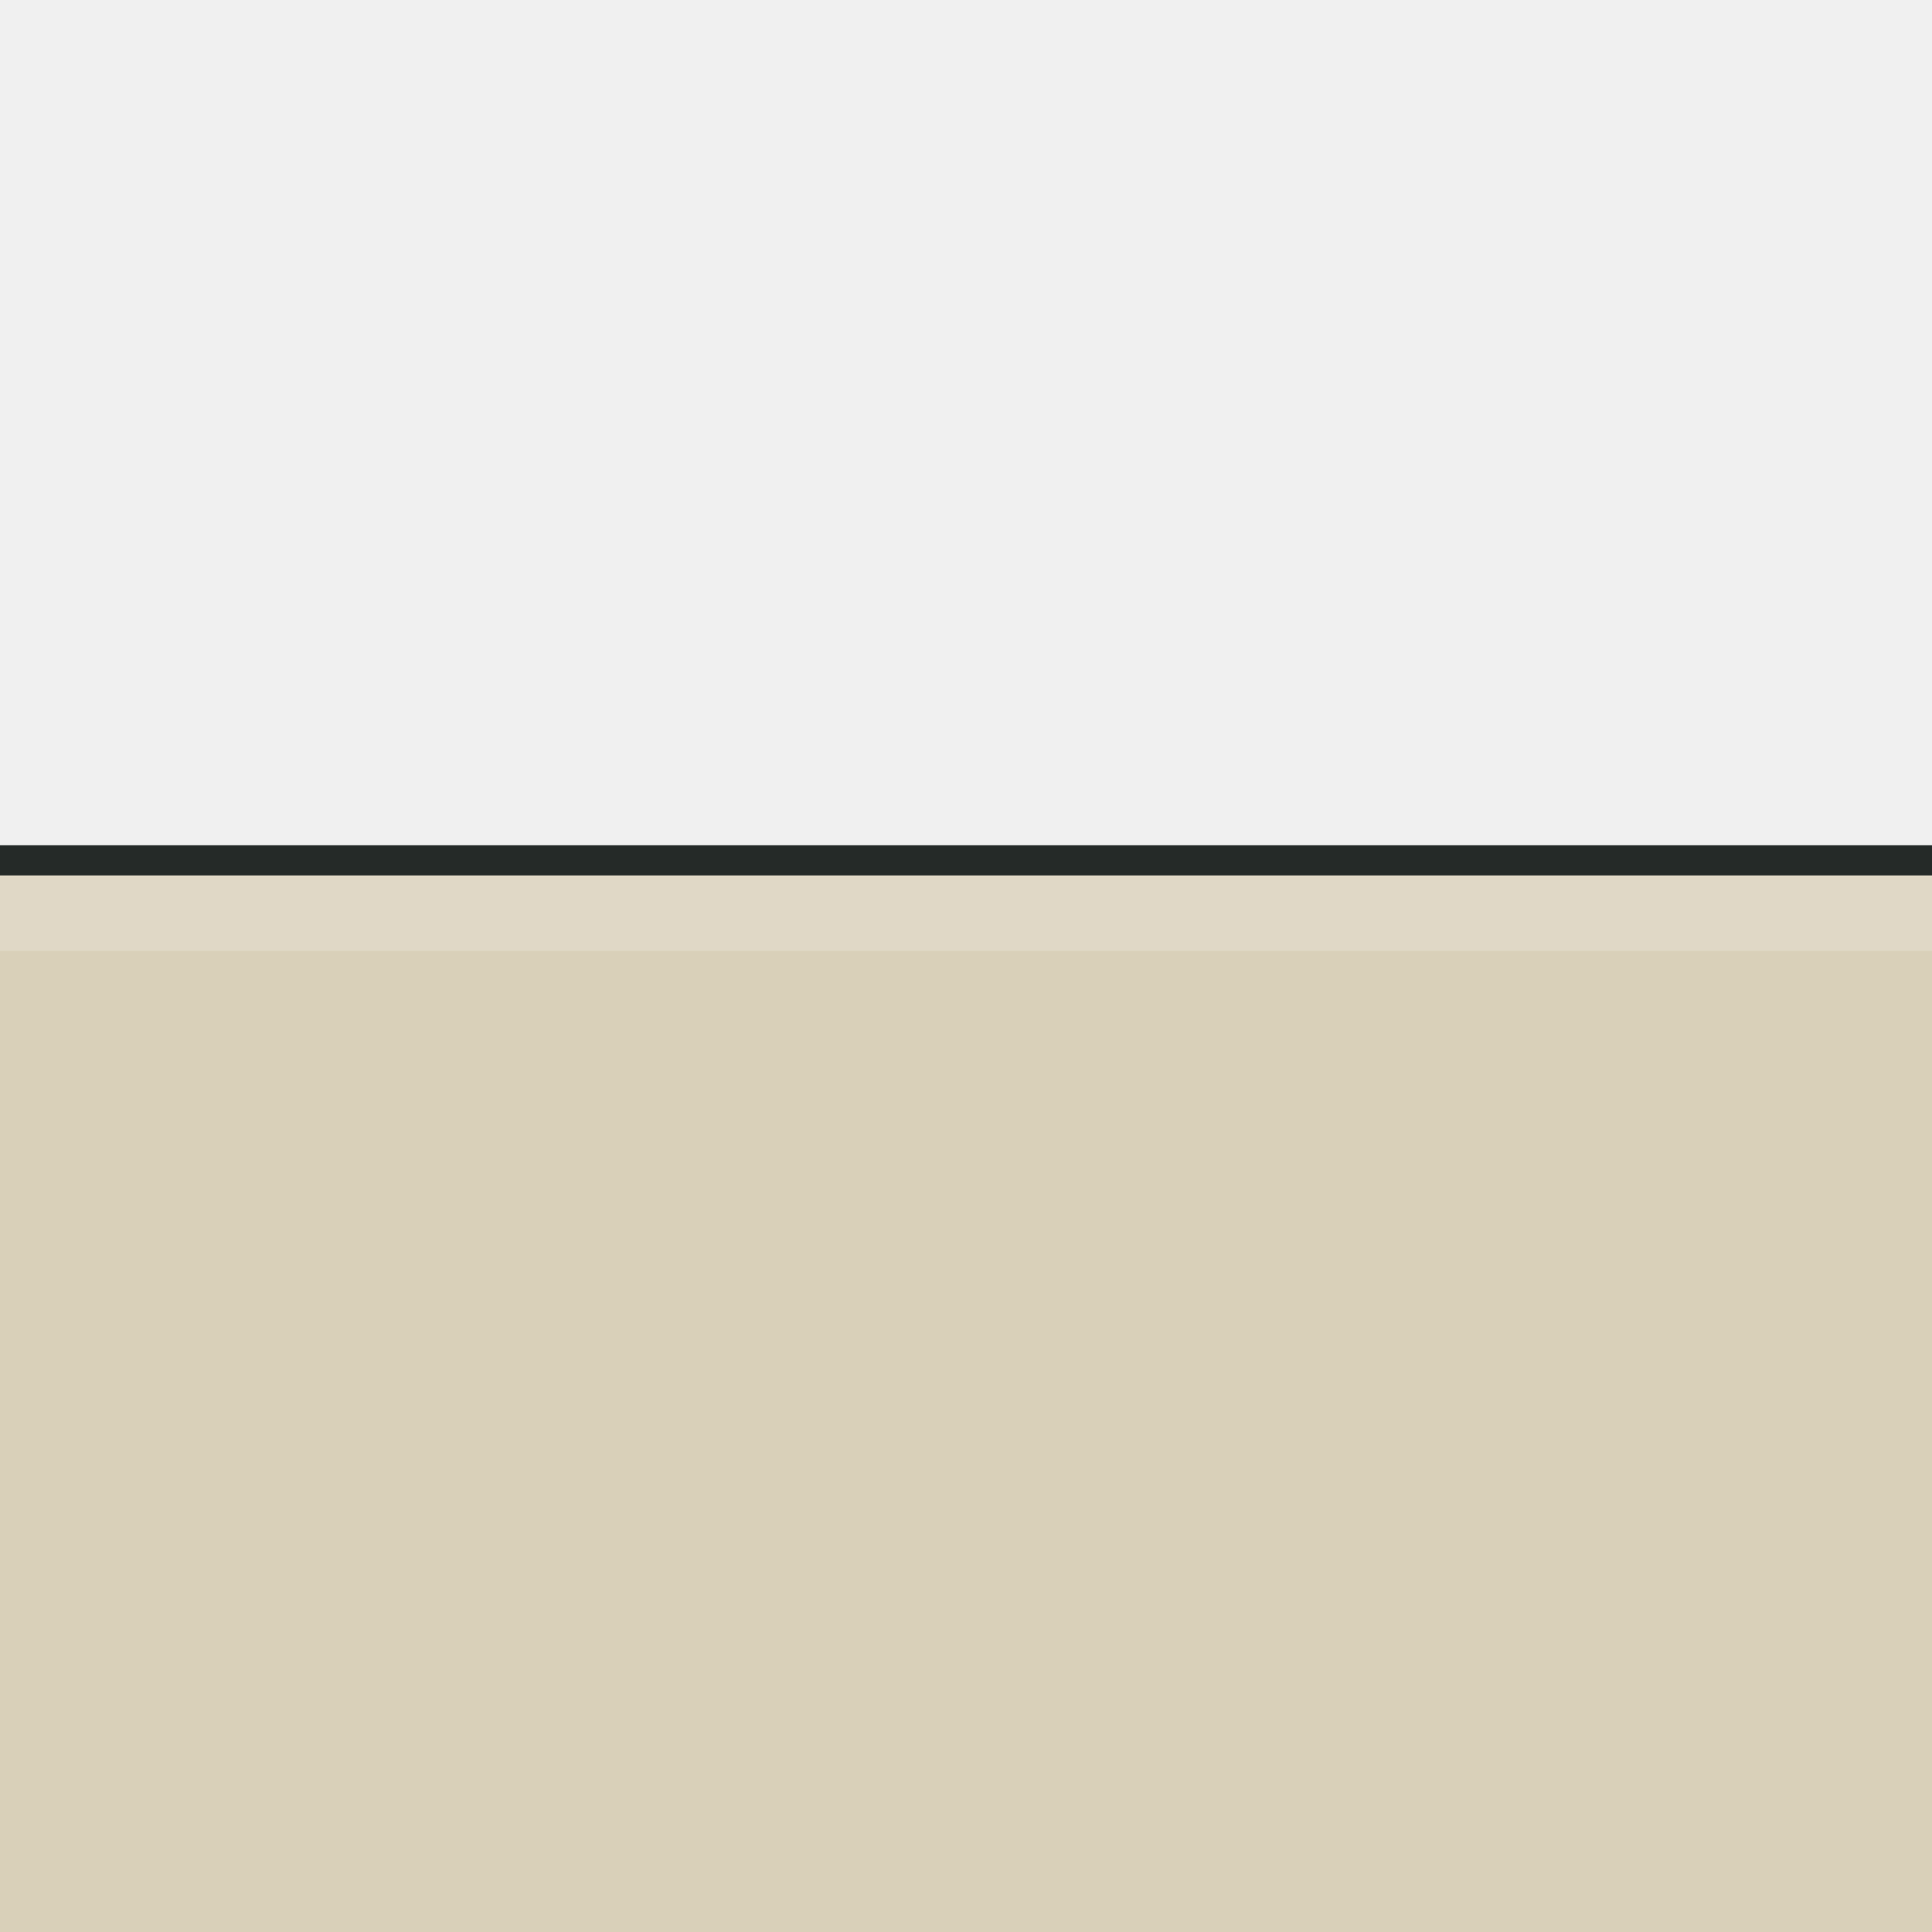
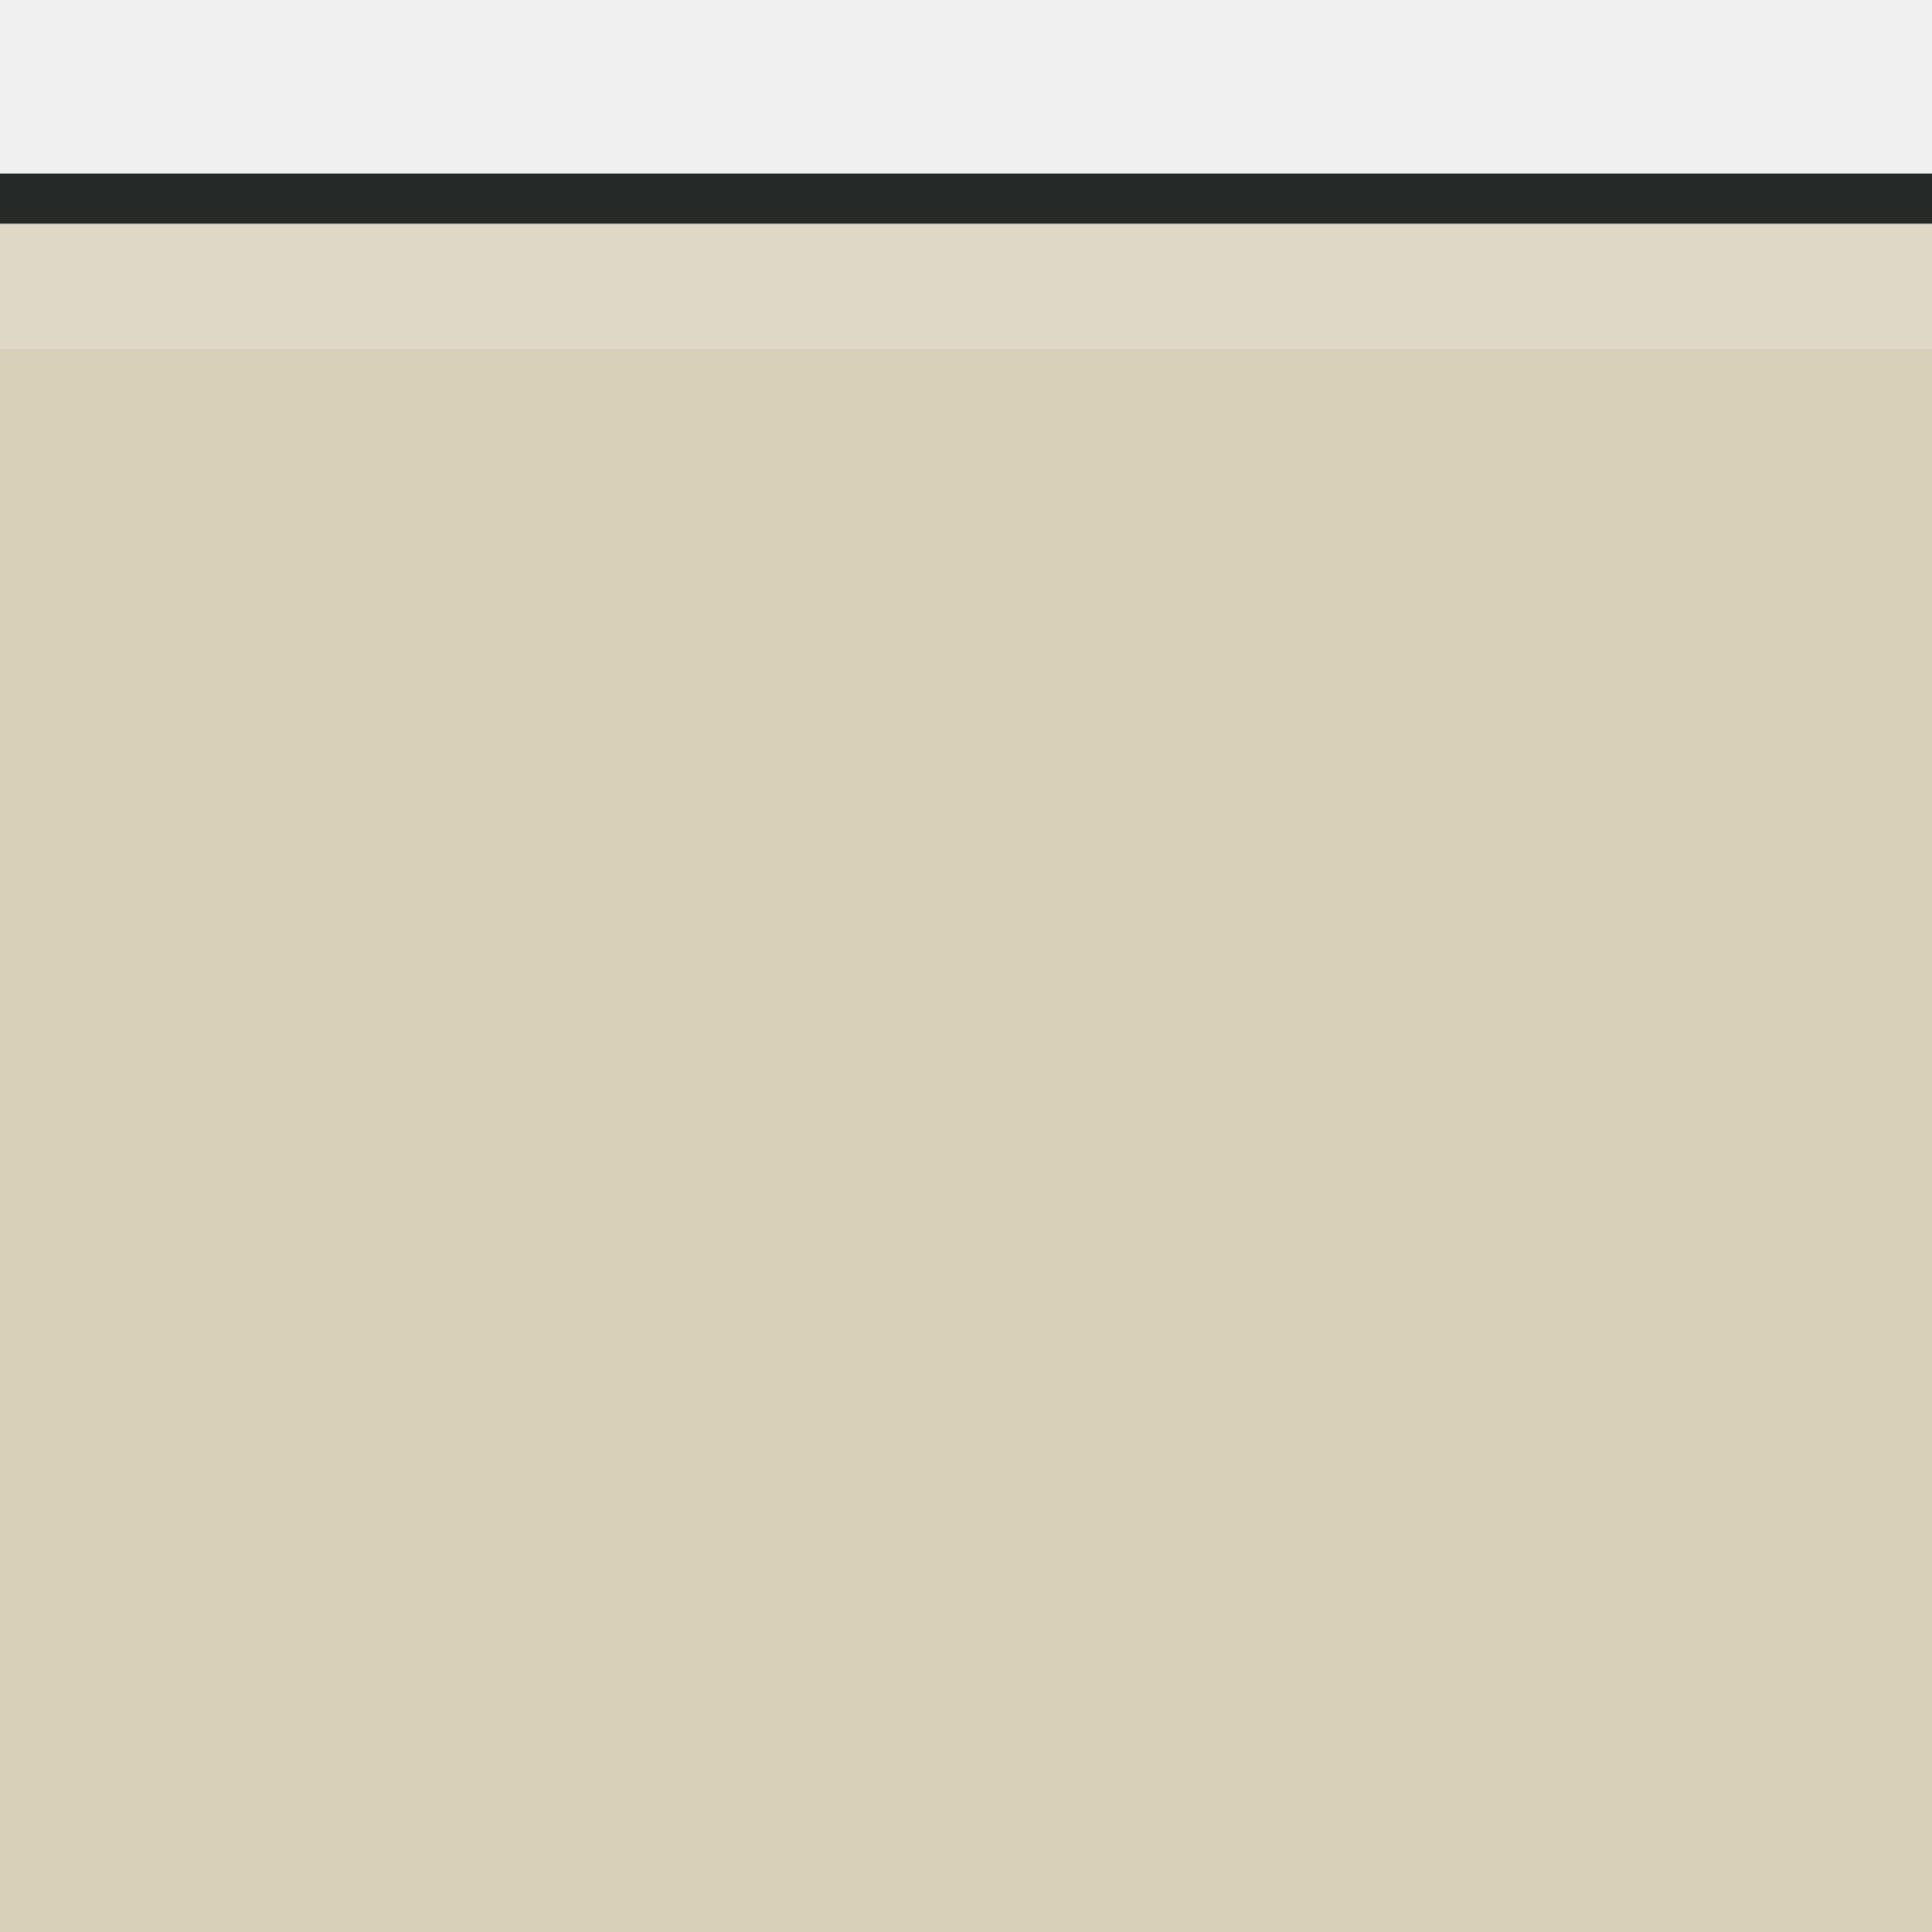
<svg xmlns="http://www.w3.org/2000/svg" viewBox="0 0 128 128" width="128" height="128">
  <g id="detail/upper">
-     <path id="upper-contour" d="M0 56H128V128H0Z" fill="#252A28" />
-     <path id="upper-solid-top-fill" d="M0 58H128V128H0Z" fill="#D9D0B9" />
-     <path id="upper-solid-top-highlight" d="M0 58H128V63H0Z" fill="#FFFFFF" opacity="0.18" />
+     <path id="upper-contour" d="M0 11.5L128 11.5 128 128 0 128Z" fill="#252A28" />
+     <path id="upper-solid-top-fill" d="M0 14.819L128 14.819 128 128 0 128Z" fill="#D9D0B9" />
+     <path id="upper-solid-top-highlight" d="M0 14.819L128 14.819 128 23.115 0 23.115Z" fill="#FFFFFF" opacity="0.18" />
  </g>
</svg>
